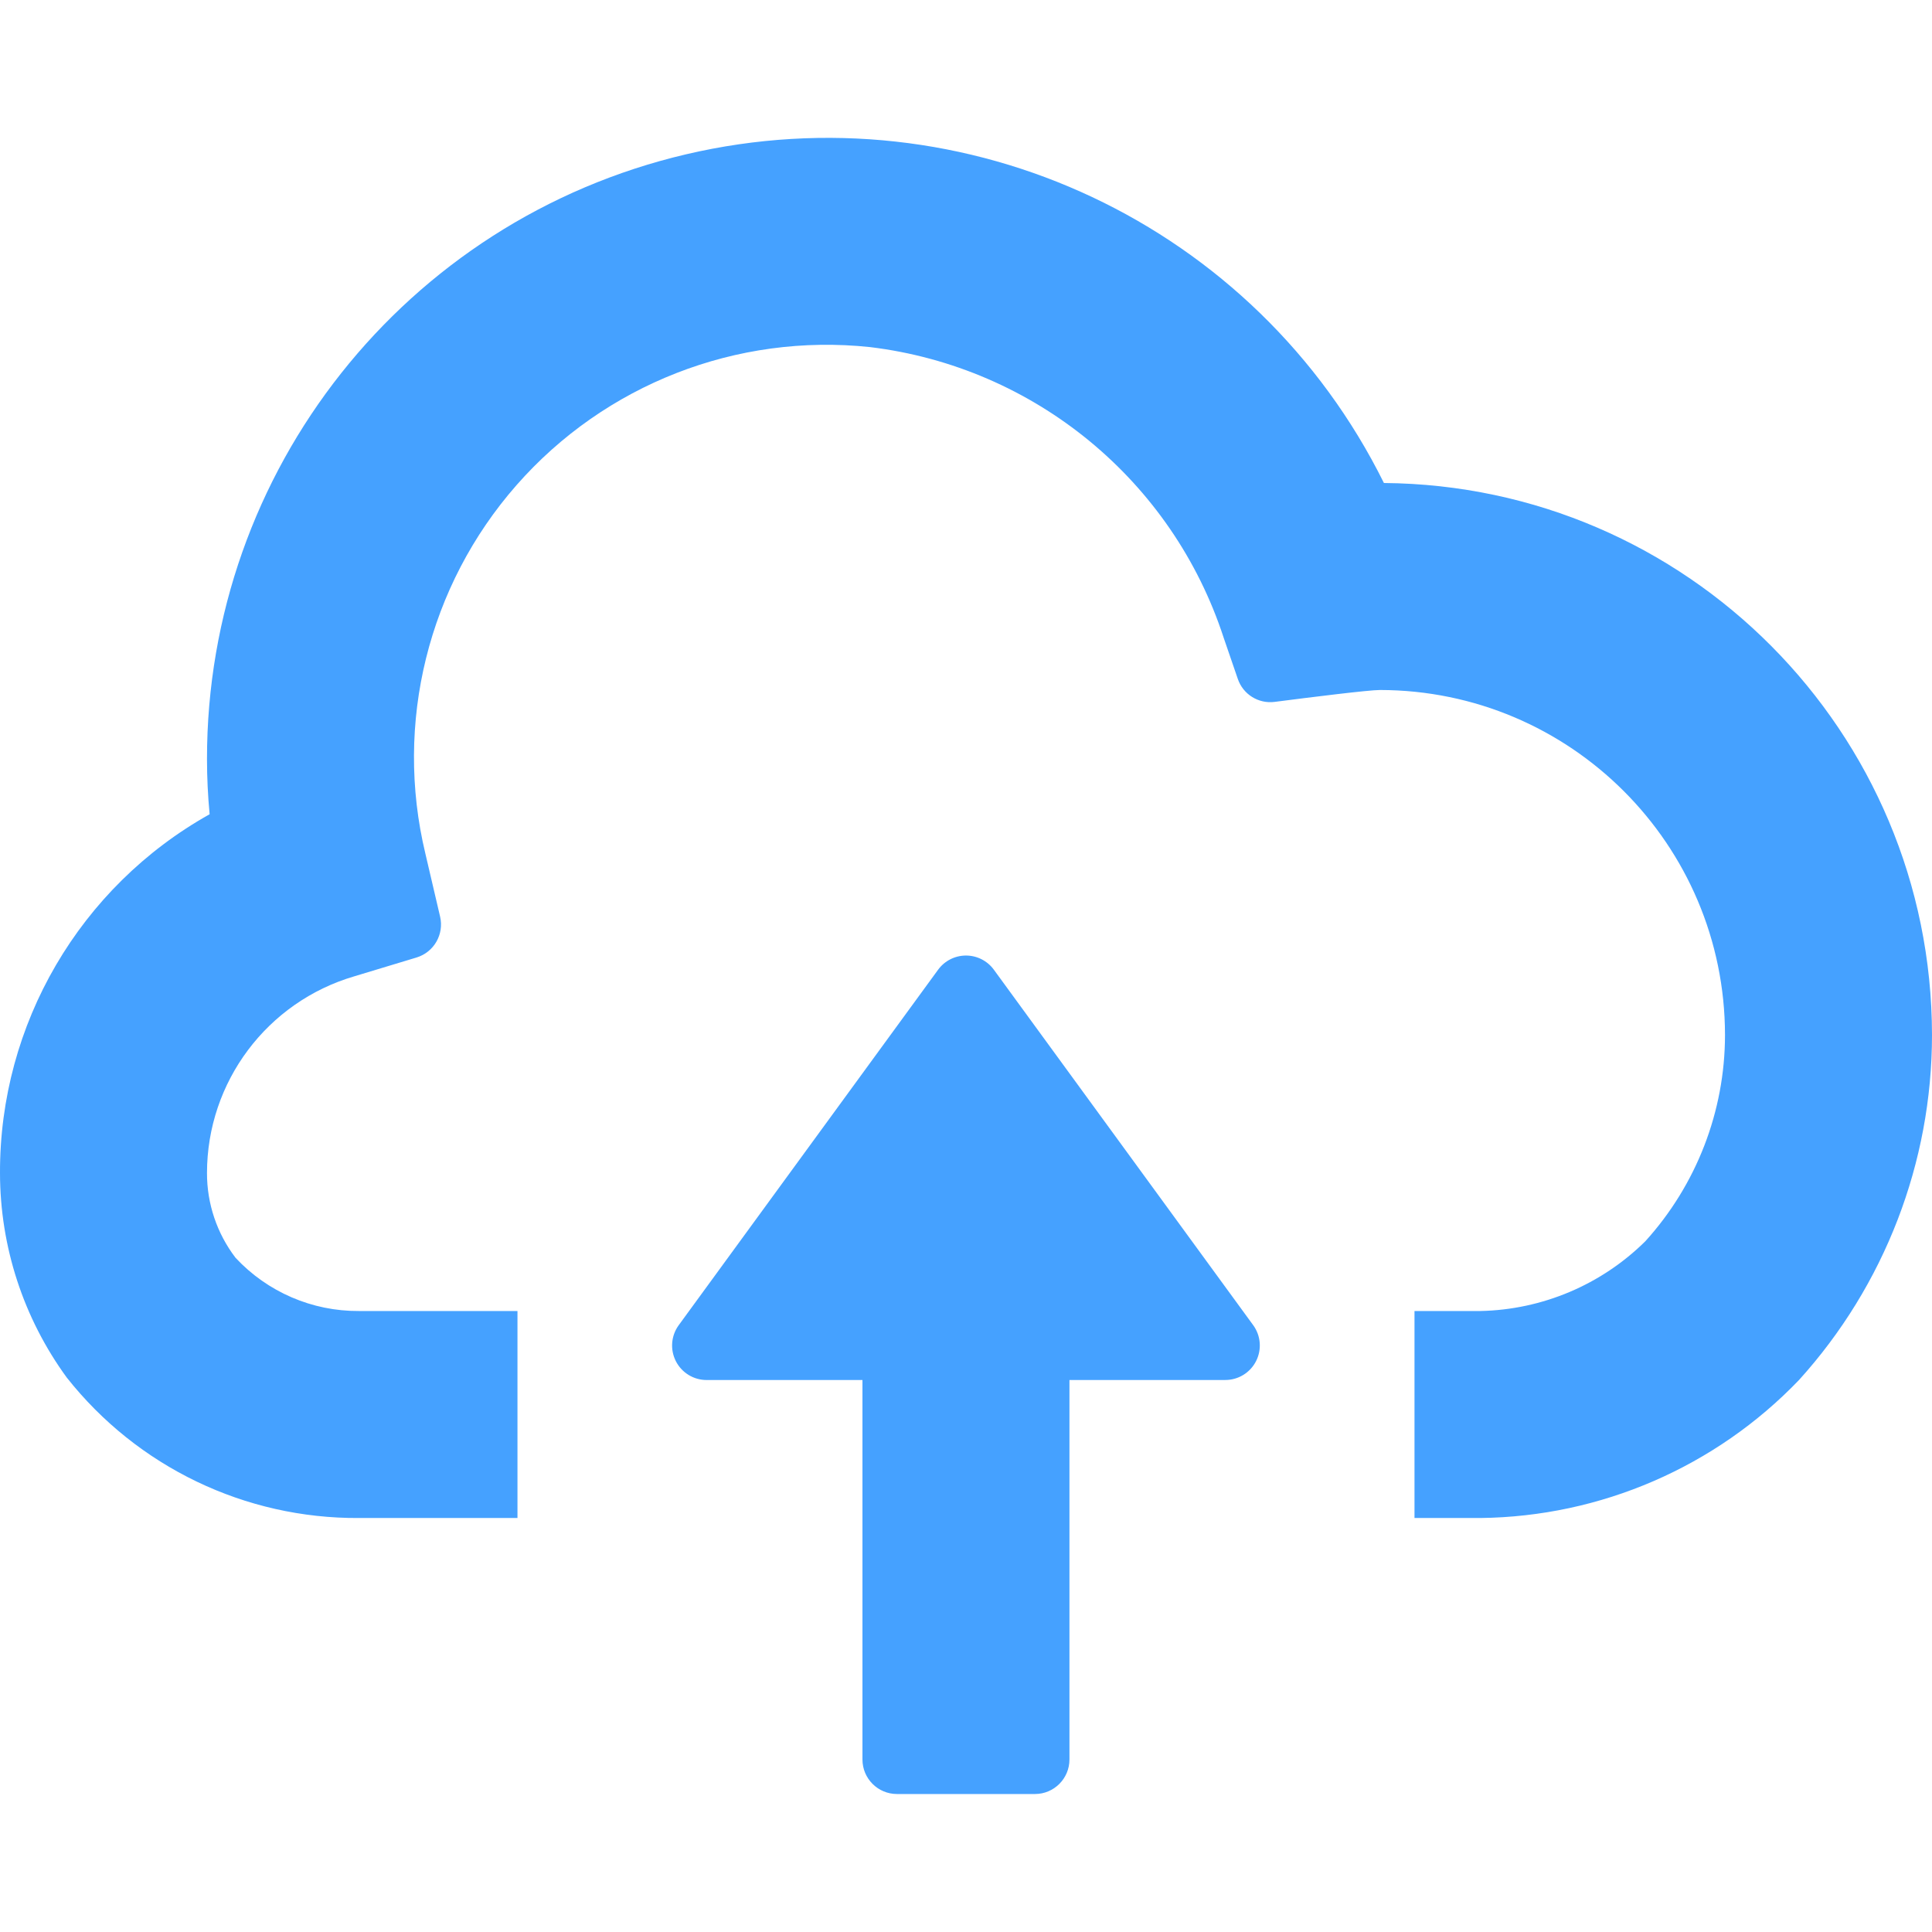
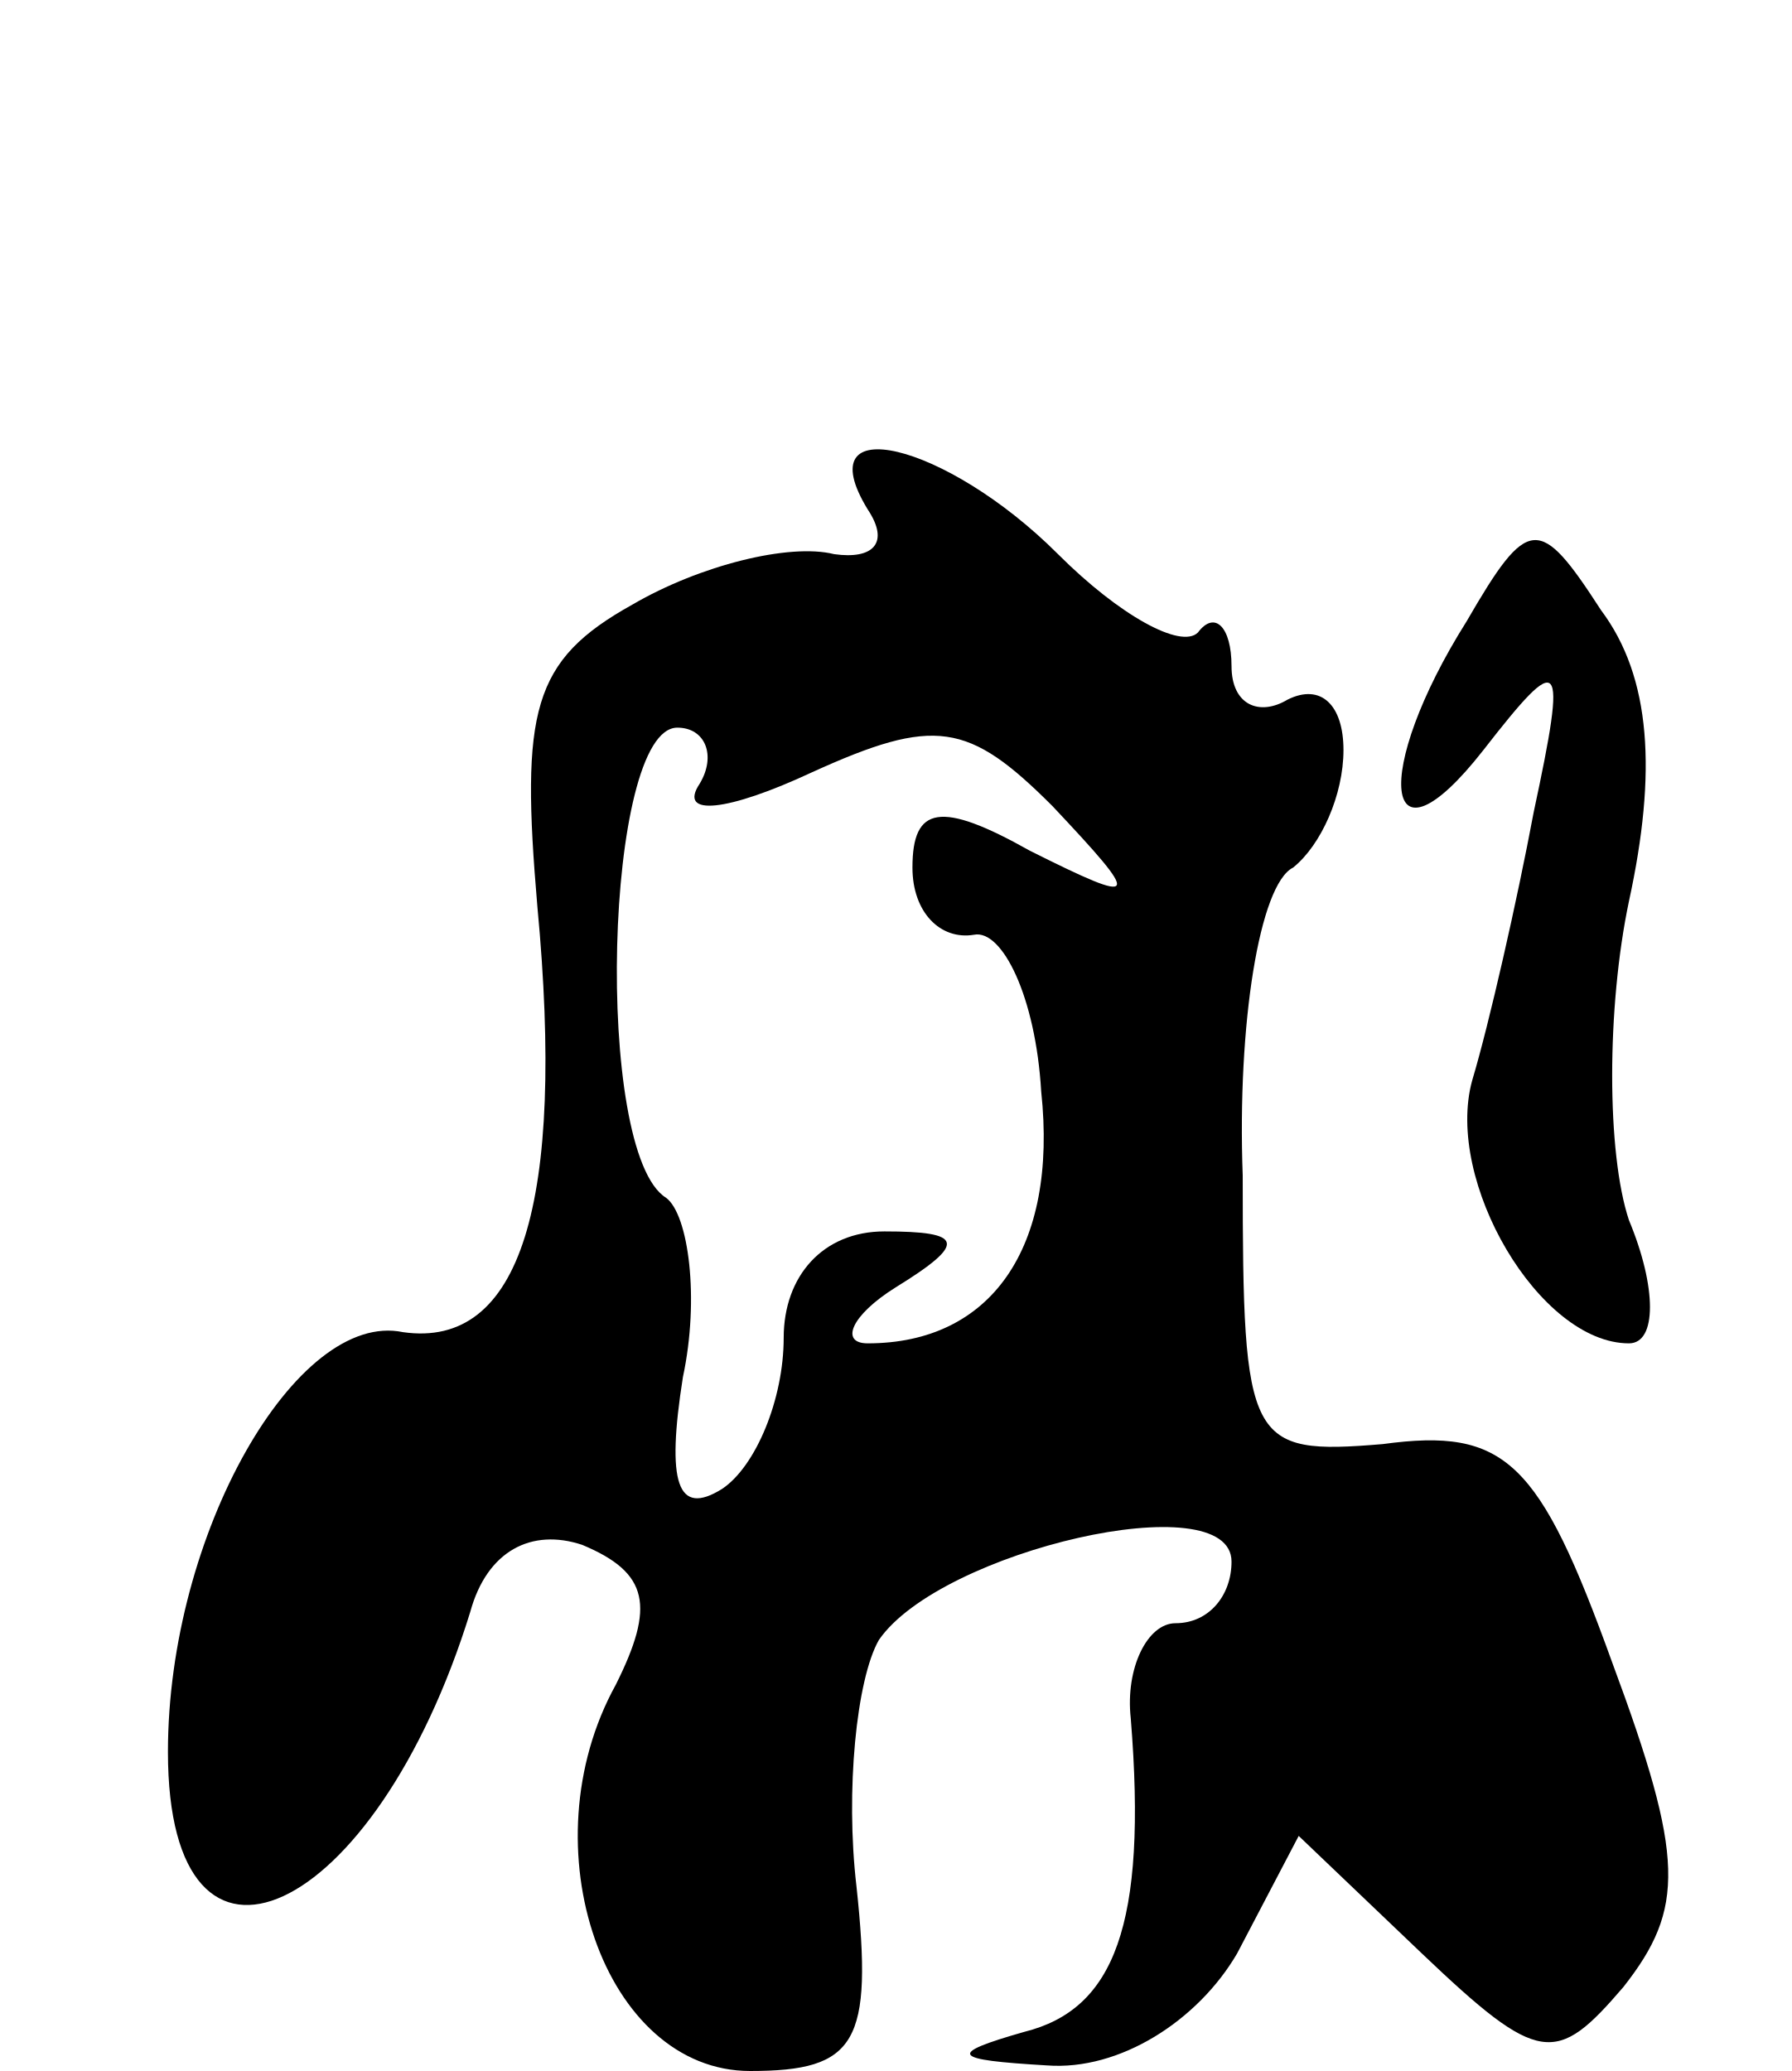
- <svg xmlns="http://www.w3.org/2000/svg" width="64mm" height="64mm" viewBox="0 0 64 64" version="1.1" id="svg898">
-   <defs id="defs892" />
-   <g id="layer1">
-     <path id="cloud-upload" d="m 64,34.286 a 17.033,17.033 0 0 1 -4.406,11.429 14.857,14.857 0 0 1 -10.558,4.571 h -2.179 v -6.857 h 2.179 A 8.004,8.004 0 0 0 54.504,41.118 10.184,10.184 0 0 0 57.143,34.286 11.442,11.442 0 0 0 45.714,22.857 c -0.377,0 -2.313,0.242 -3.49,0.394 A 1.136,1.136 0 0 1 41.003,22.487 L 40.537,21.13 A 14.103,14.103 0 0 0 28.821,11.498 13.666,13.666 0 0 0 14.091,28.277 l 0.488,2.088 a 1.143,1.143 0 0 1 -0.782,1.354 l -2.054,0.621 a 6.794,6.794 0 0 0 -4.886,6.518 4.604,4.604 0 0 0 0.946,2.808 5.539,5.539 0 0 0 4.089,1.763 h 5.25 v 6.857 H 11.893 A 12.236,12.236 0 0 1 2.212,45.634 11.506,11.506 0 0 1 5.8514086e-5,38.857 13.573,13.573 0 0 1 6.944,26.973 C 6.886,26.359 6.857,25.748 6.857,25.143 A 20.563,20.563 0 0 1 45.844,16 18.307,18.307 0 0 1 64,34.286 Z M 32.923,32.123 a 1.143,1.143 0 0 0 -1.847,0 l -8.592,11.775 a 1.143,1.143 0 0 0 0.923,1.817 h 5.163 v 12.571 a 1.143,1.143 0 0 0 1.143,1.143 h 4.571 a 1.143,1.143 0 0 0 1.143,-1.143 V 45.714 h 5.163 a 1.143,1.143 0 0 0 0.923,-1.817 z" style="stroke-width:2.286;fill:#45a1ff;fill-opacity:1" />
+ <svg xmlns="http://www.w3.org/2000/svg" version="1.0" width="32pt" height="37pt" viewBox="0 0 32 37" preserveAspectRatio="xMidYMid meet">
+   <g transform="translate(0,37) scale(0.1,-0.1)" fill="#000000" stroke="none">
+     <path d="M155 279 c4 -6 1 -9 -6 -8 -8 2 -24 -2 -36 -9 -18 -10 -20 -19 -17 -54 5 -53 -3 -79 -24 -76 -19 4 -42 -36 -42 -75 0 -47 37 -30 54 25 3 11 11 15 20 12 12 -5 13 -11 6 -25 -16 -29 -2 -69 24 -69 19 0 22 5 19 33 -2 17 0 37 4 44 11 16 63 28 63 14 0 -6 -4 -11 -10 -11 -5 0 -9 -8 -8 -17 3 -37 -3 -52 -19 -56 -14 -4 -13 -5 4 -6 13 -1 27 8 34 20 l11 21 22 -21 c21 -20 24 -20 36 -6 11 14 11 23 -2 58 -13 36 -19 42 -41 39 -24 -2 -25 0 -25 48 -1 27 3 52 9 55 5 4 9 13 9 21 0 8 -4 12 -10 9 -5 -3 -10 -1 -10 6 0 7 -3 10 -6 6 -3 -3 -14 3 -25 14 -20 20 -45 26 -34 8z m-30 -49 c-4 -6 5 -5 20 2 22 10 28 9 43 -6 16 -17 16 -18 -4 -8 -16 9 -21 8 -21 -3 0 -8 5 -13 11 -12 5 1 11 -11 12 -28 3 -28 -9 -45 -31 -45 -5 0 -3 5 5 10 13 8 12 10 -2 10 -11 0 -18 -8 -18 -19 0 -11 -5 -23 -11 -27 -8 -5 -10 1 -7 20 3 14 1 29 -3 32 -13 8 -11 84 2 84 5 0 7 -5 4 -10z" />
+     <path d="M262 259 c-17 -27 -15 -46 3 -23 14 18 15 17 9 -11 -3 -16 -8 -38 -11 -48 -5 -18 12 -47 28 -47 5 0 5 10 0 22 -4 12 -4 38 0 57 5 23 4 40 -5 52 -11 17 -13 17 -24 -2z" />
  </g>
</svg>
